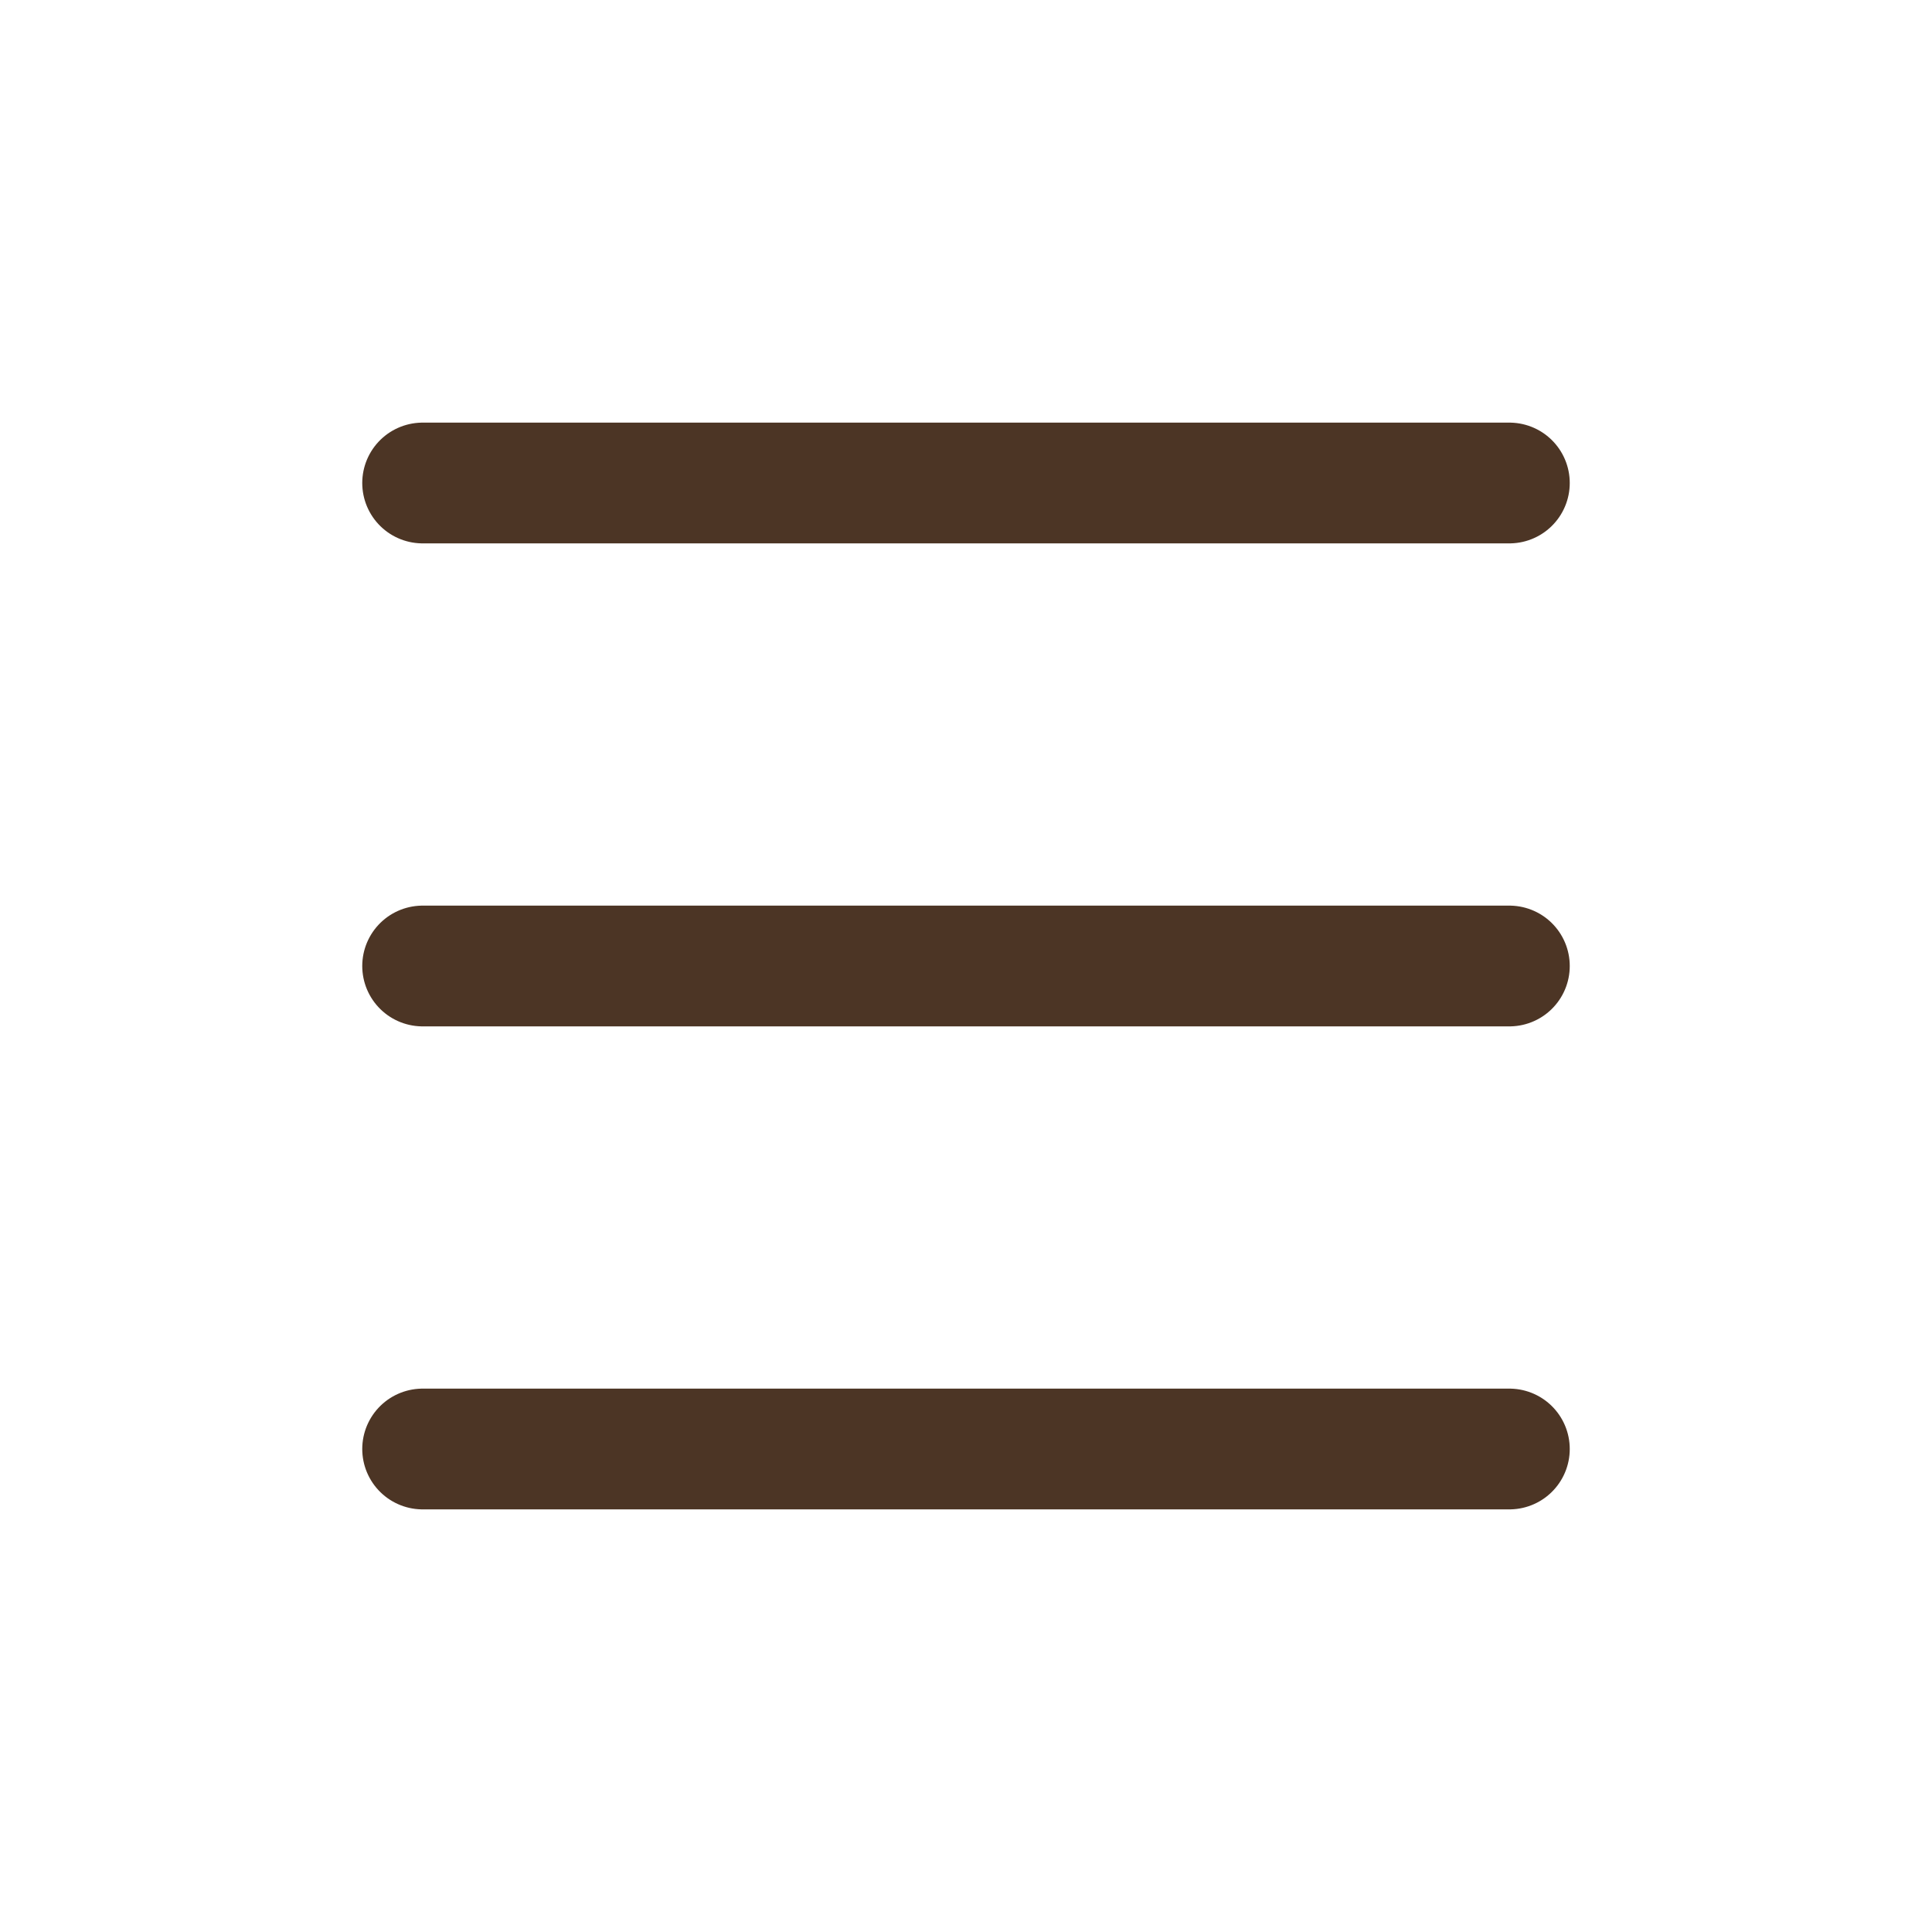
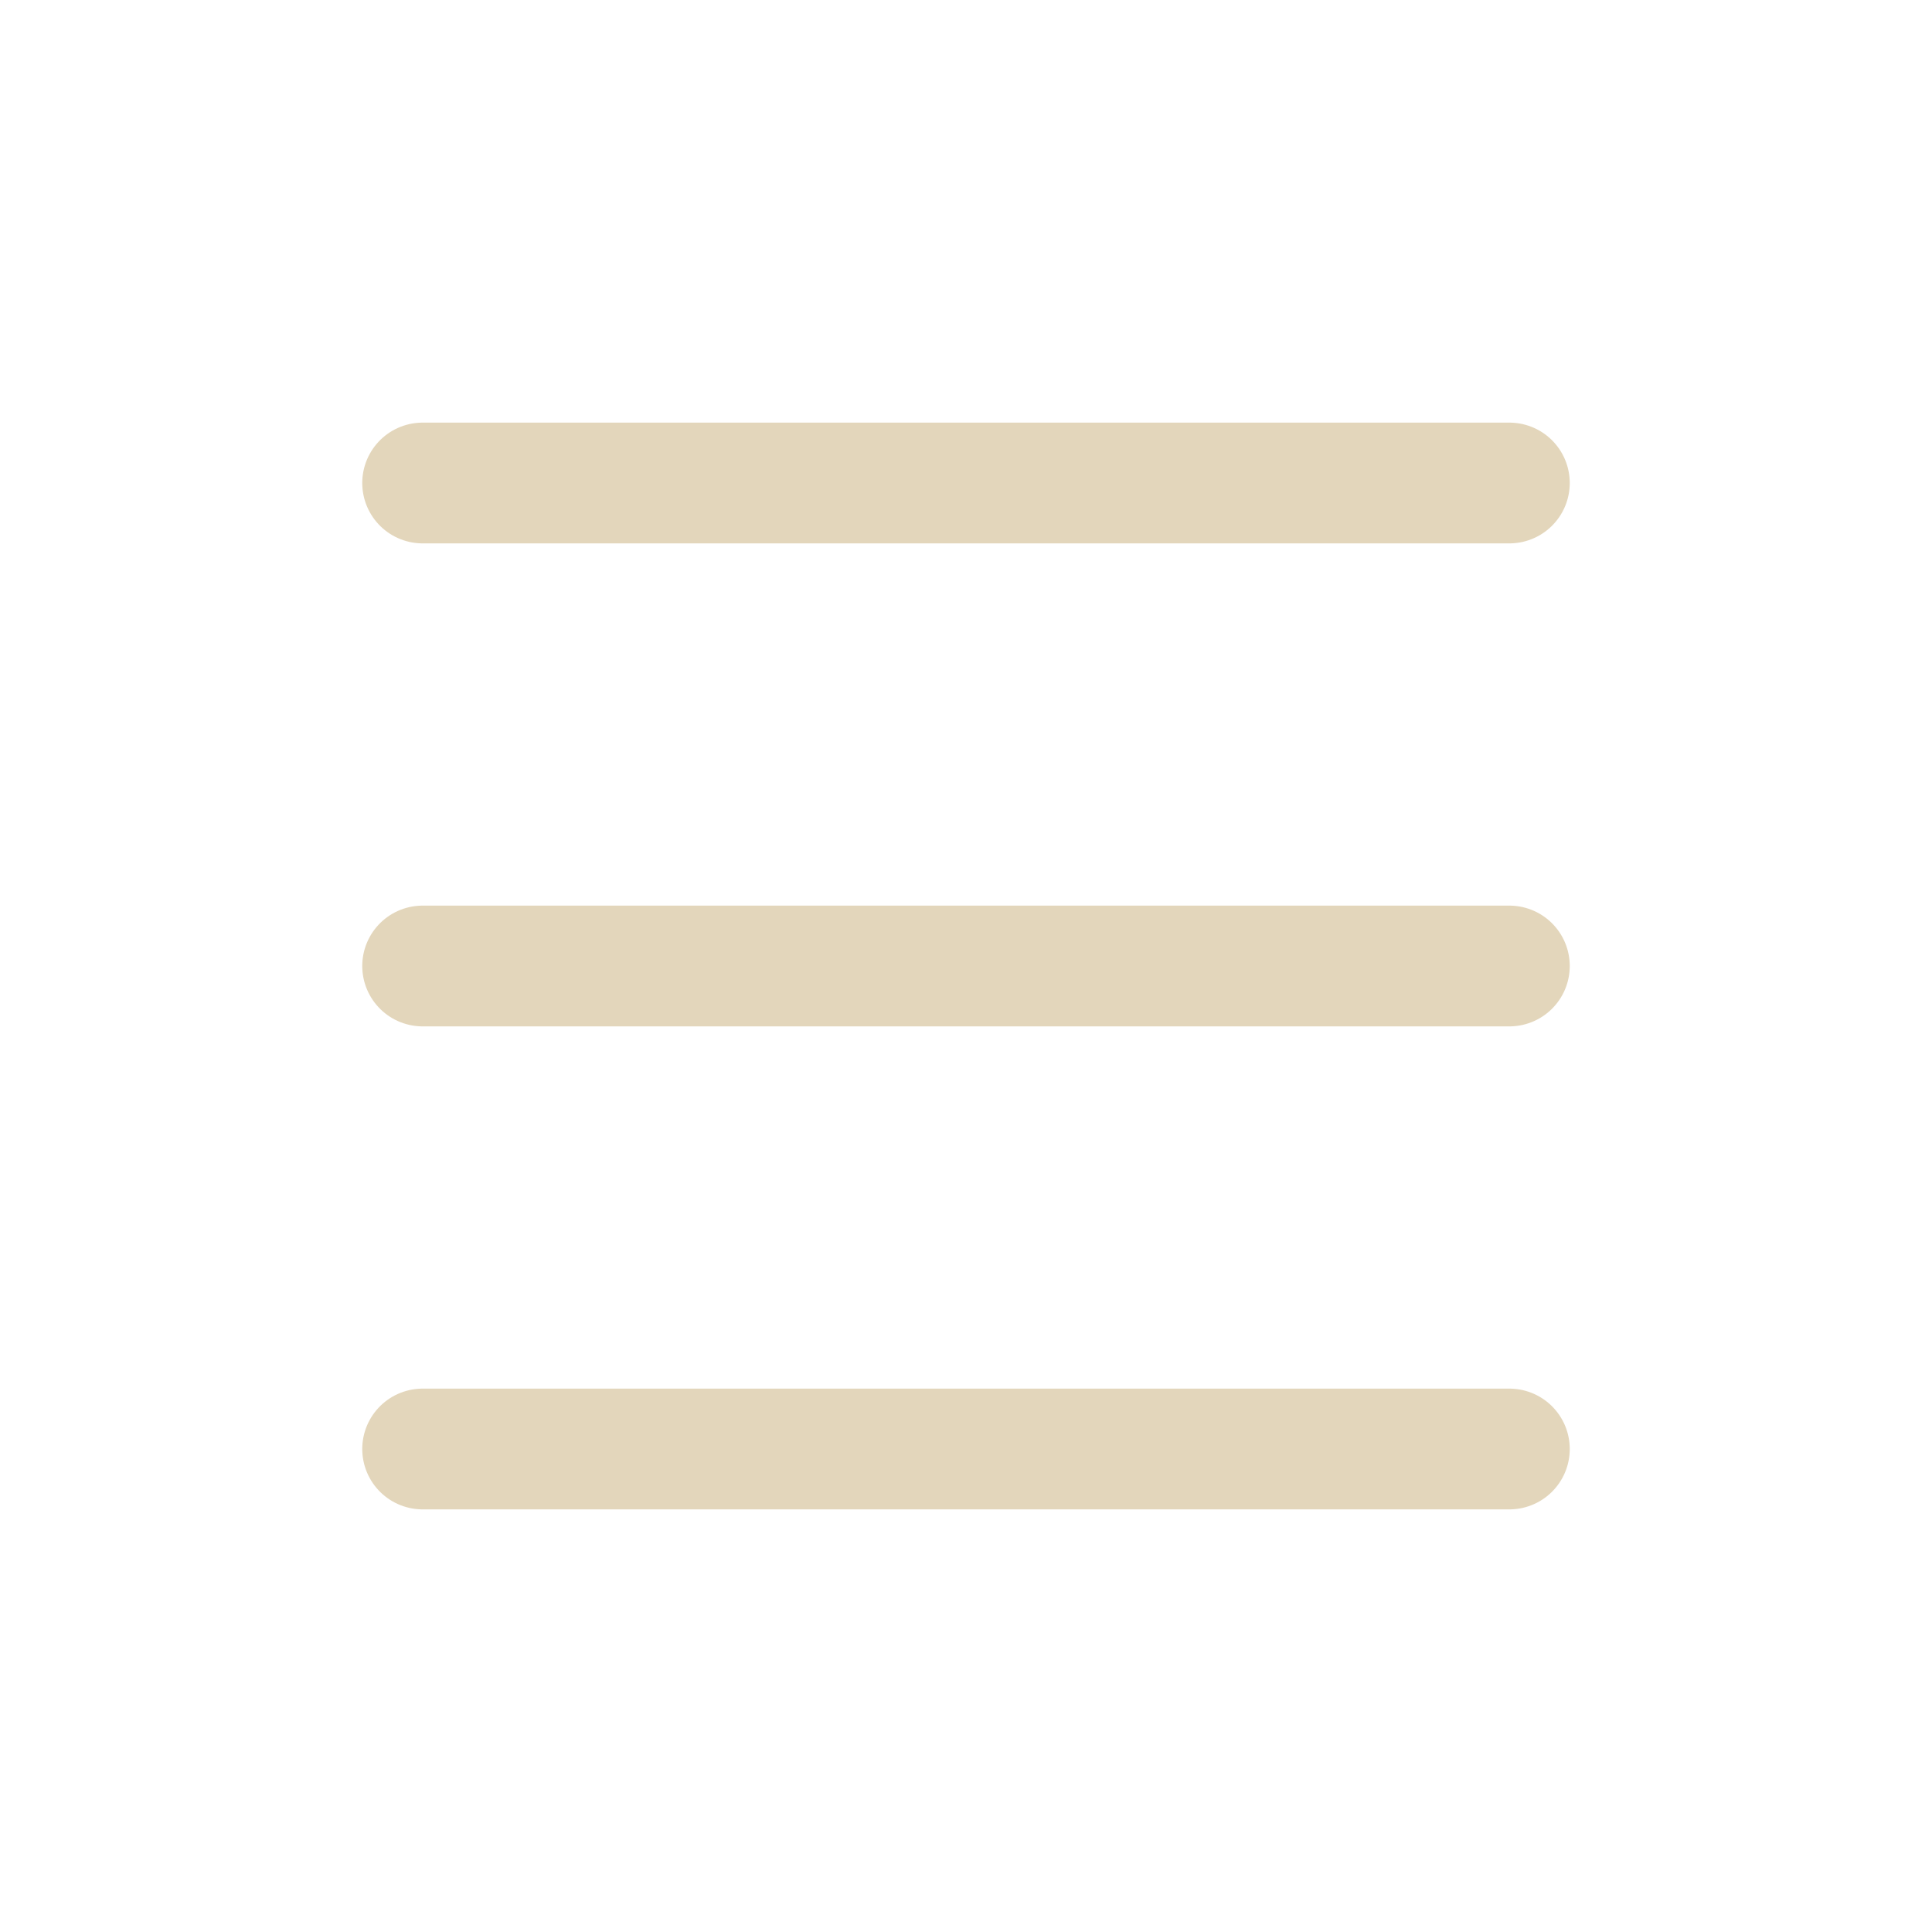
<svg xmlns="http://www.w3.org/2000/svg" width="32" height="32" viewBox="0 0 32 32">
-   <g fill="none" stroke="#4c3525" stroke-width="2" stroke-linecap="round" stroke-linejoin="round">
+   <g fill="none" stroke="#e3d6bb" stroke-width="2" stroke-linecap="round" stroke-linejoin="round">
    <path d="M7 8h18M7 16h18M7 24h18" />
  </g>
</svg>
